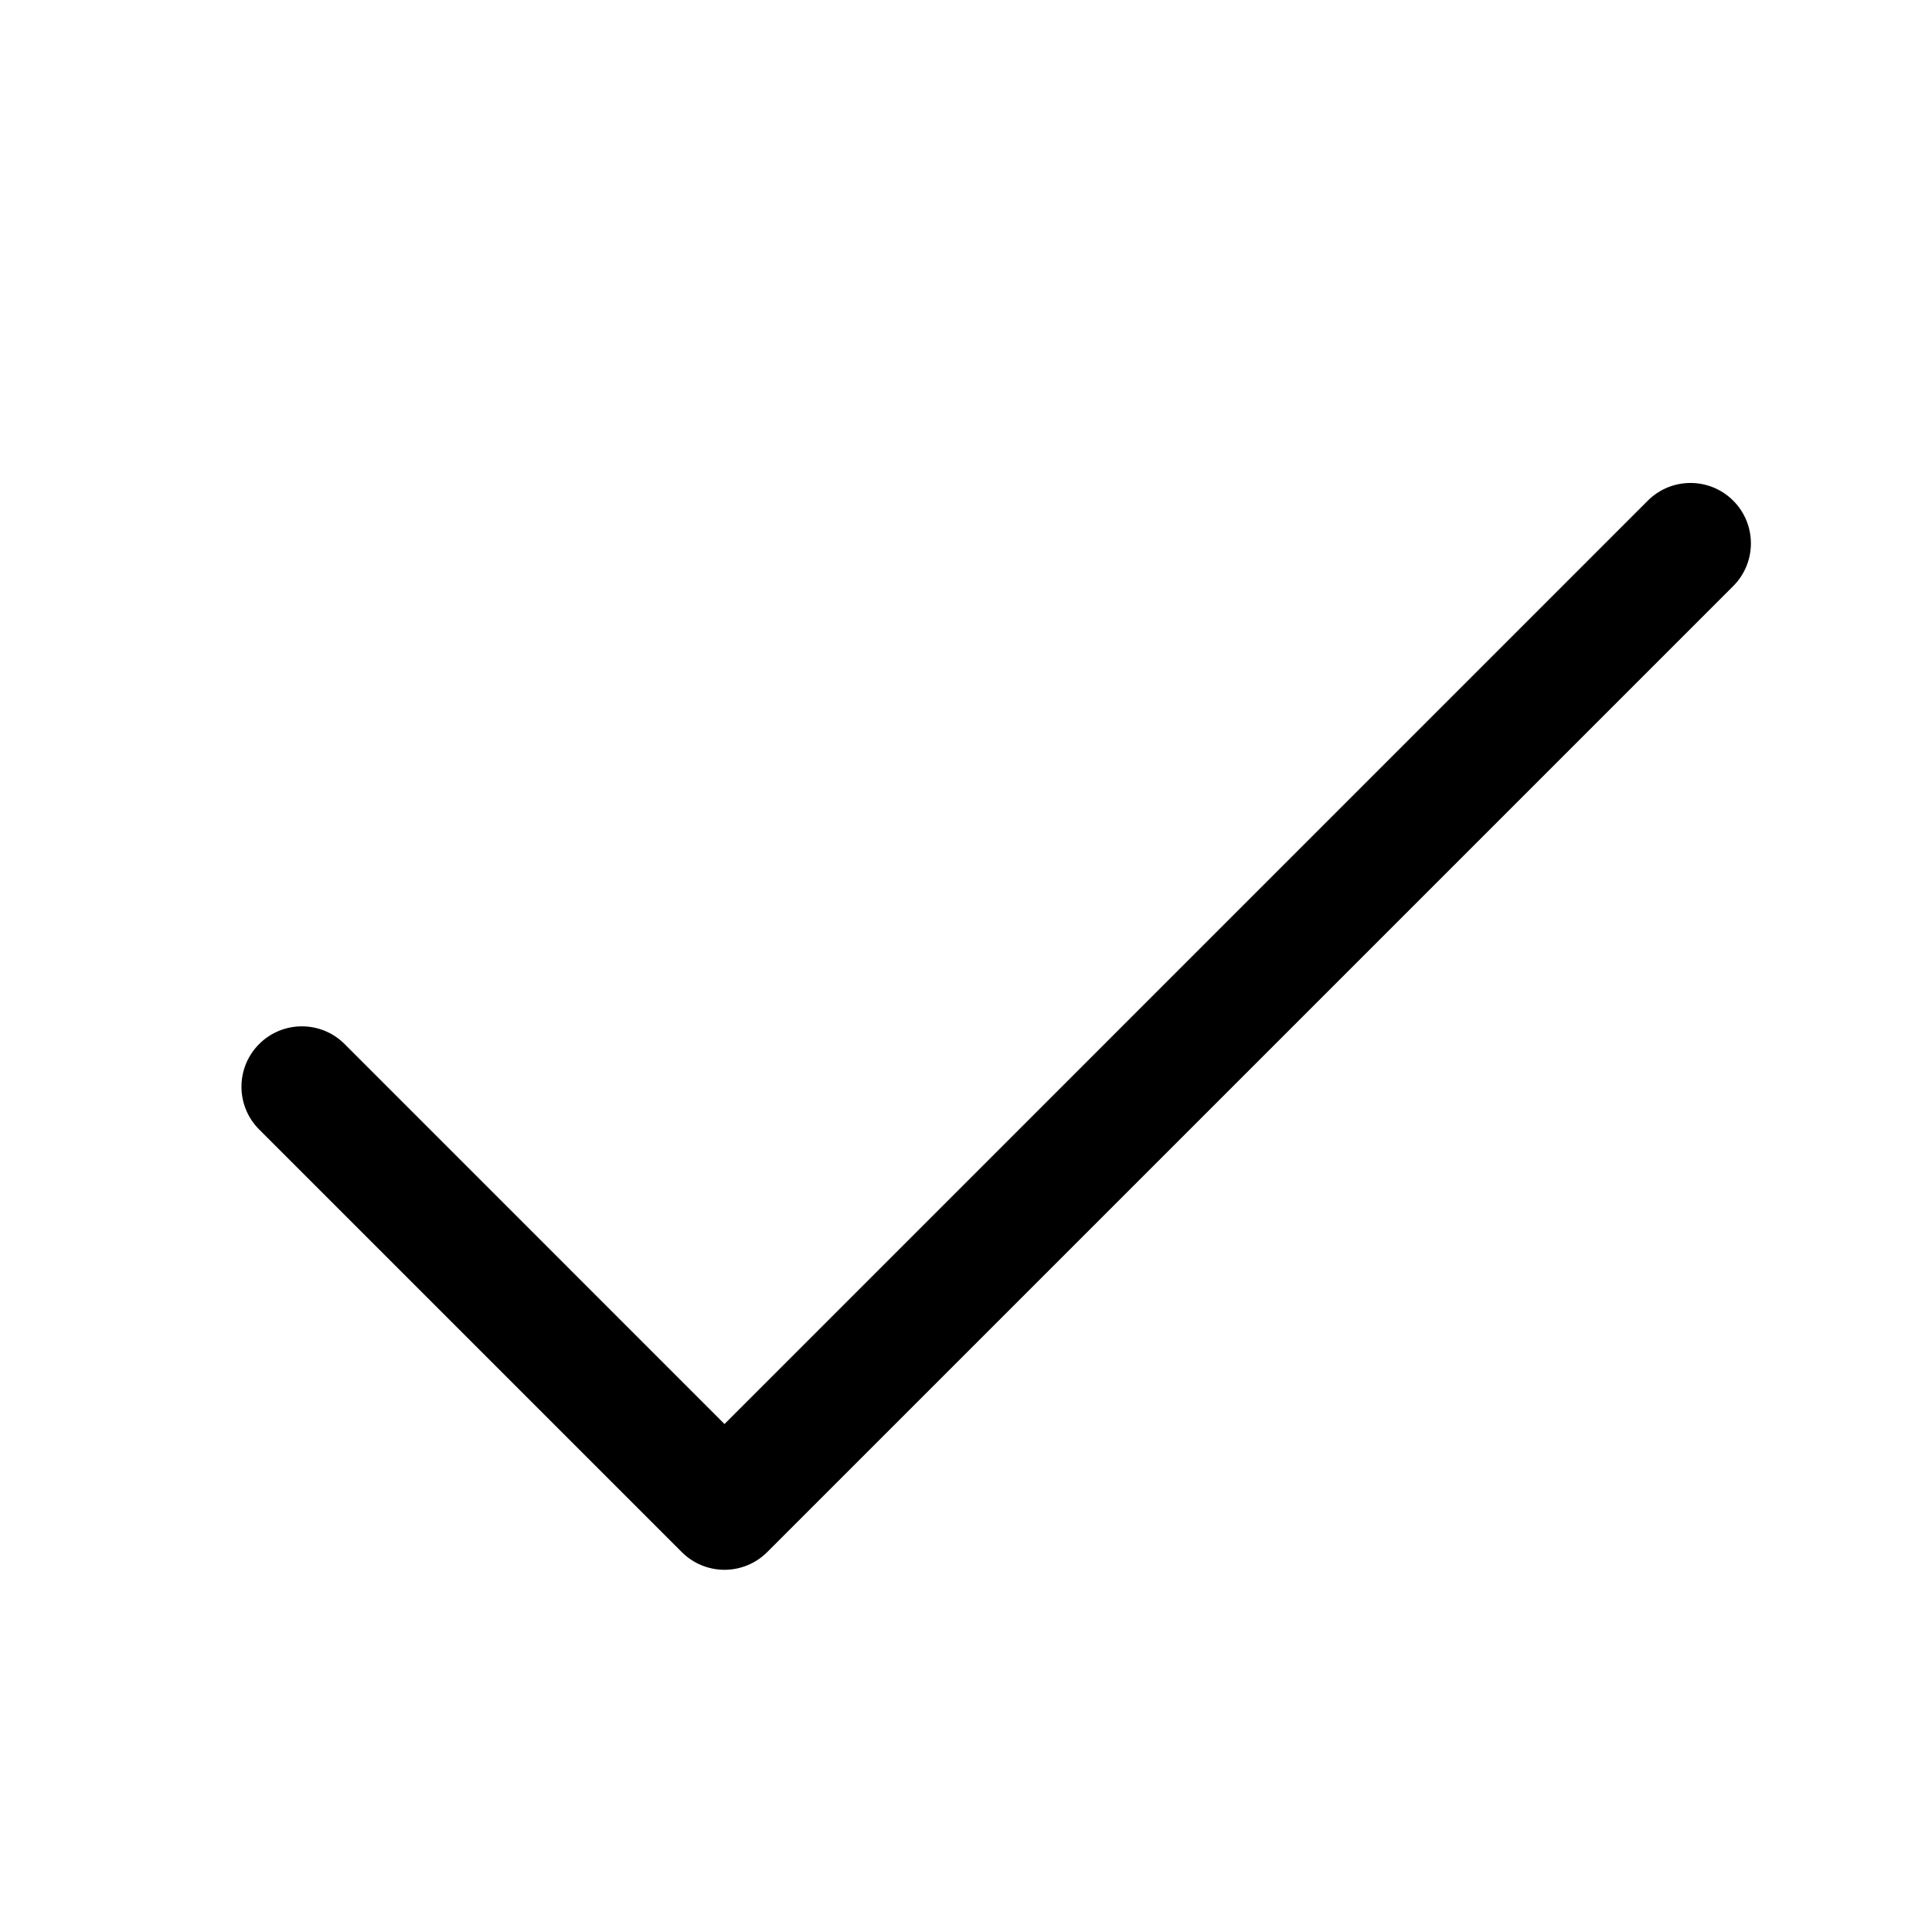
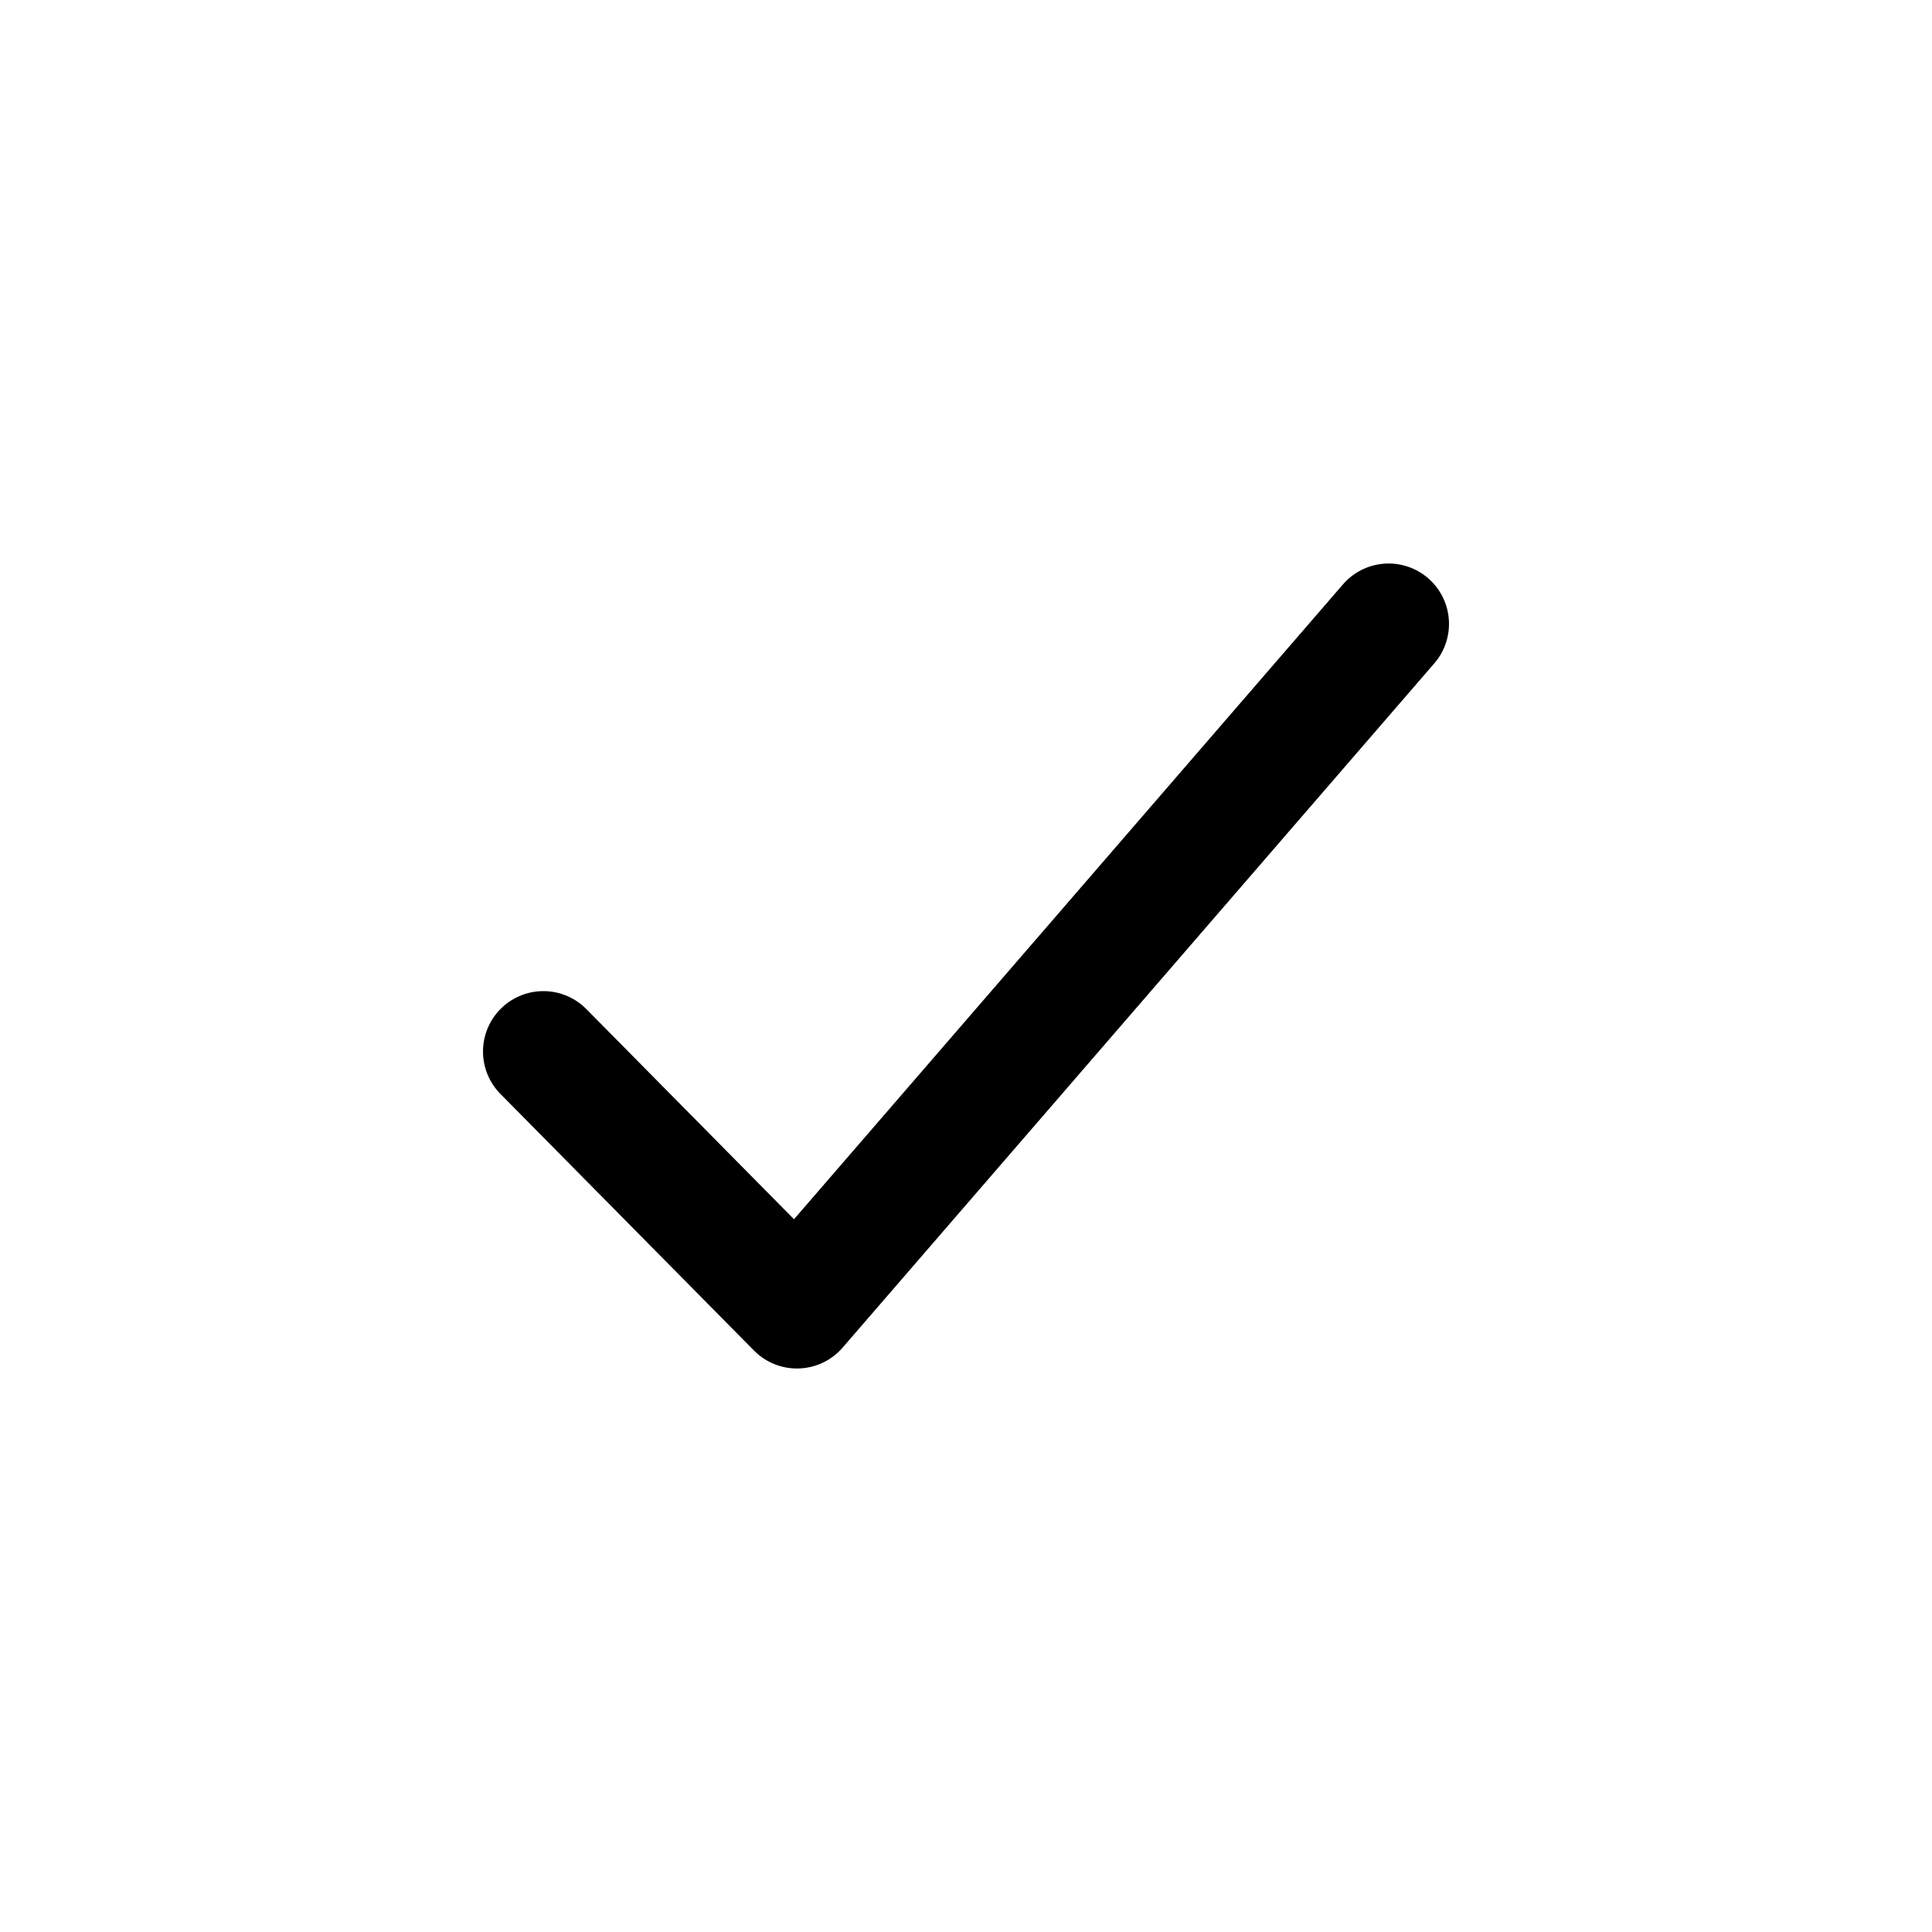
- <svg xmlns="http://www.w3.org/2000/svg" width="24" height="24" fill="currentColor" viewBox="0 0 256 256">
-   <path d="M229.66,77.66l-128,128a8,8,0,0,1-11.32,0l-56-56a8,8,0,0,1,11.32-11.32L96,188.69,218.34,66.34a8,8,0,0,1,11.32,11.32Z" />
+ <svg xmlns="http://www.w3.org/2000/svg" viewBox="0 0 24 24" fill="none">
+   <path d="M6.75 13.062L9.9 16.25L17.25 7.75" stroke="currentColor" stroke-width="1.5" stroke-linecap="round" stroke-linejoin="round" />
</svg>
